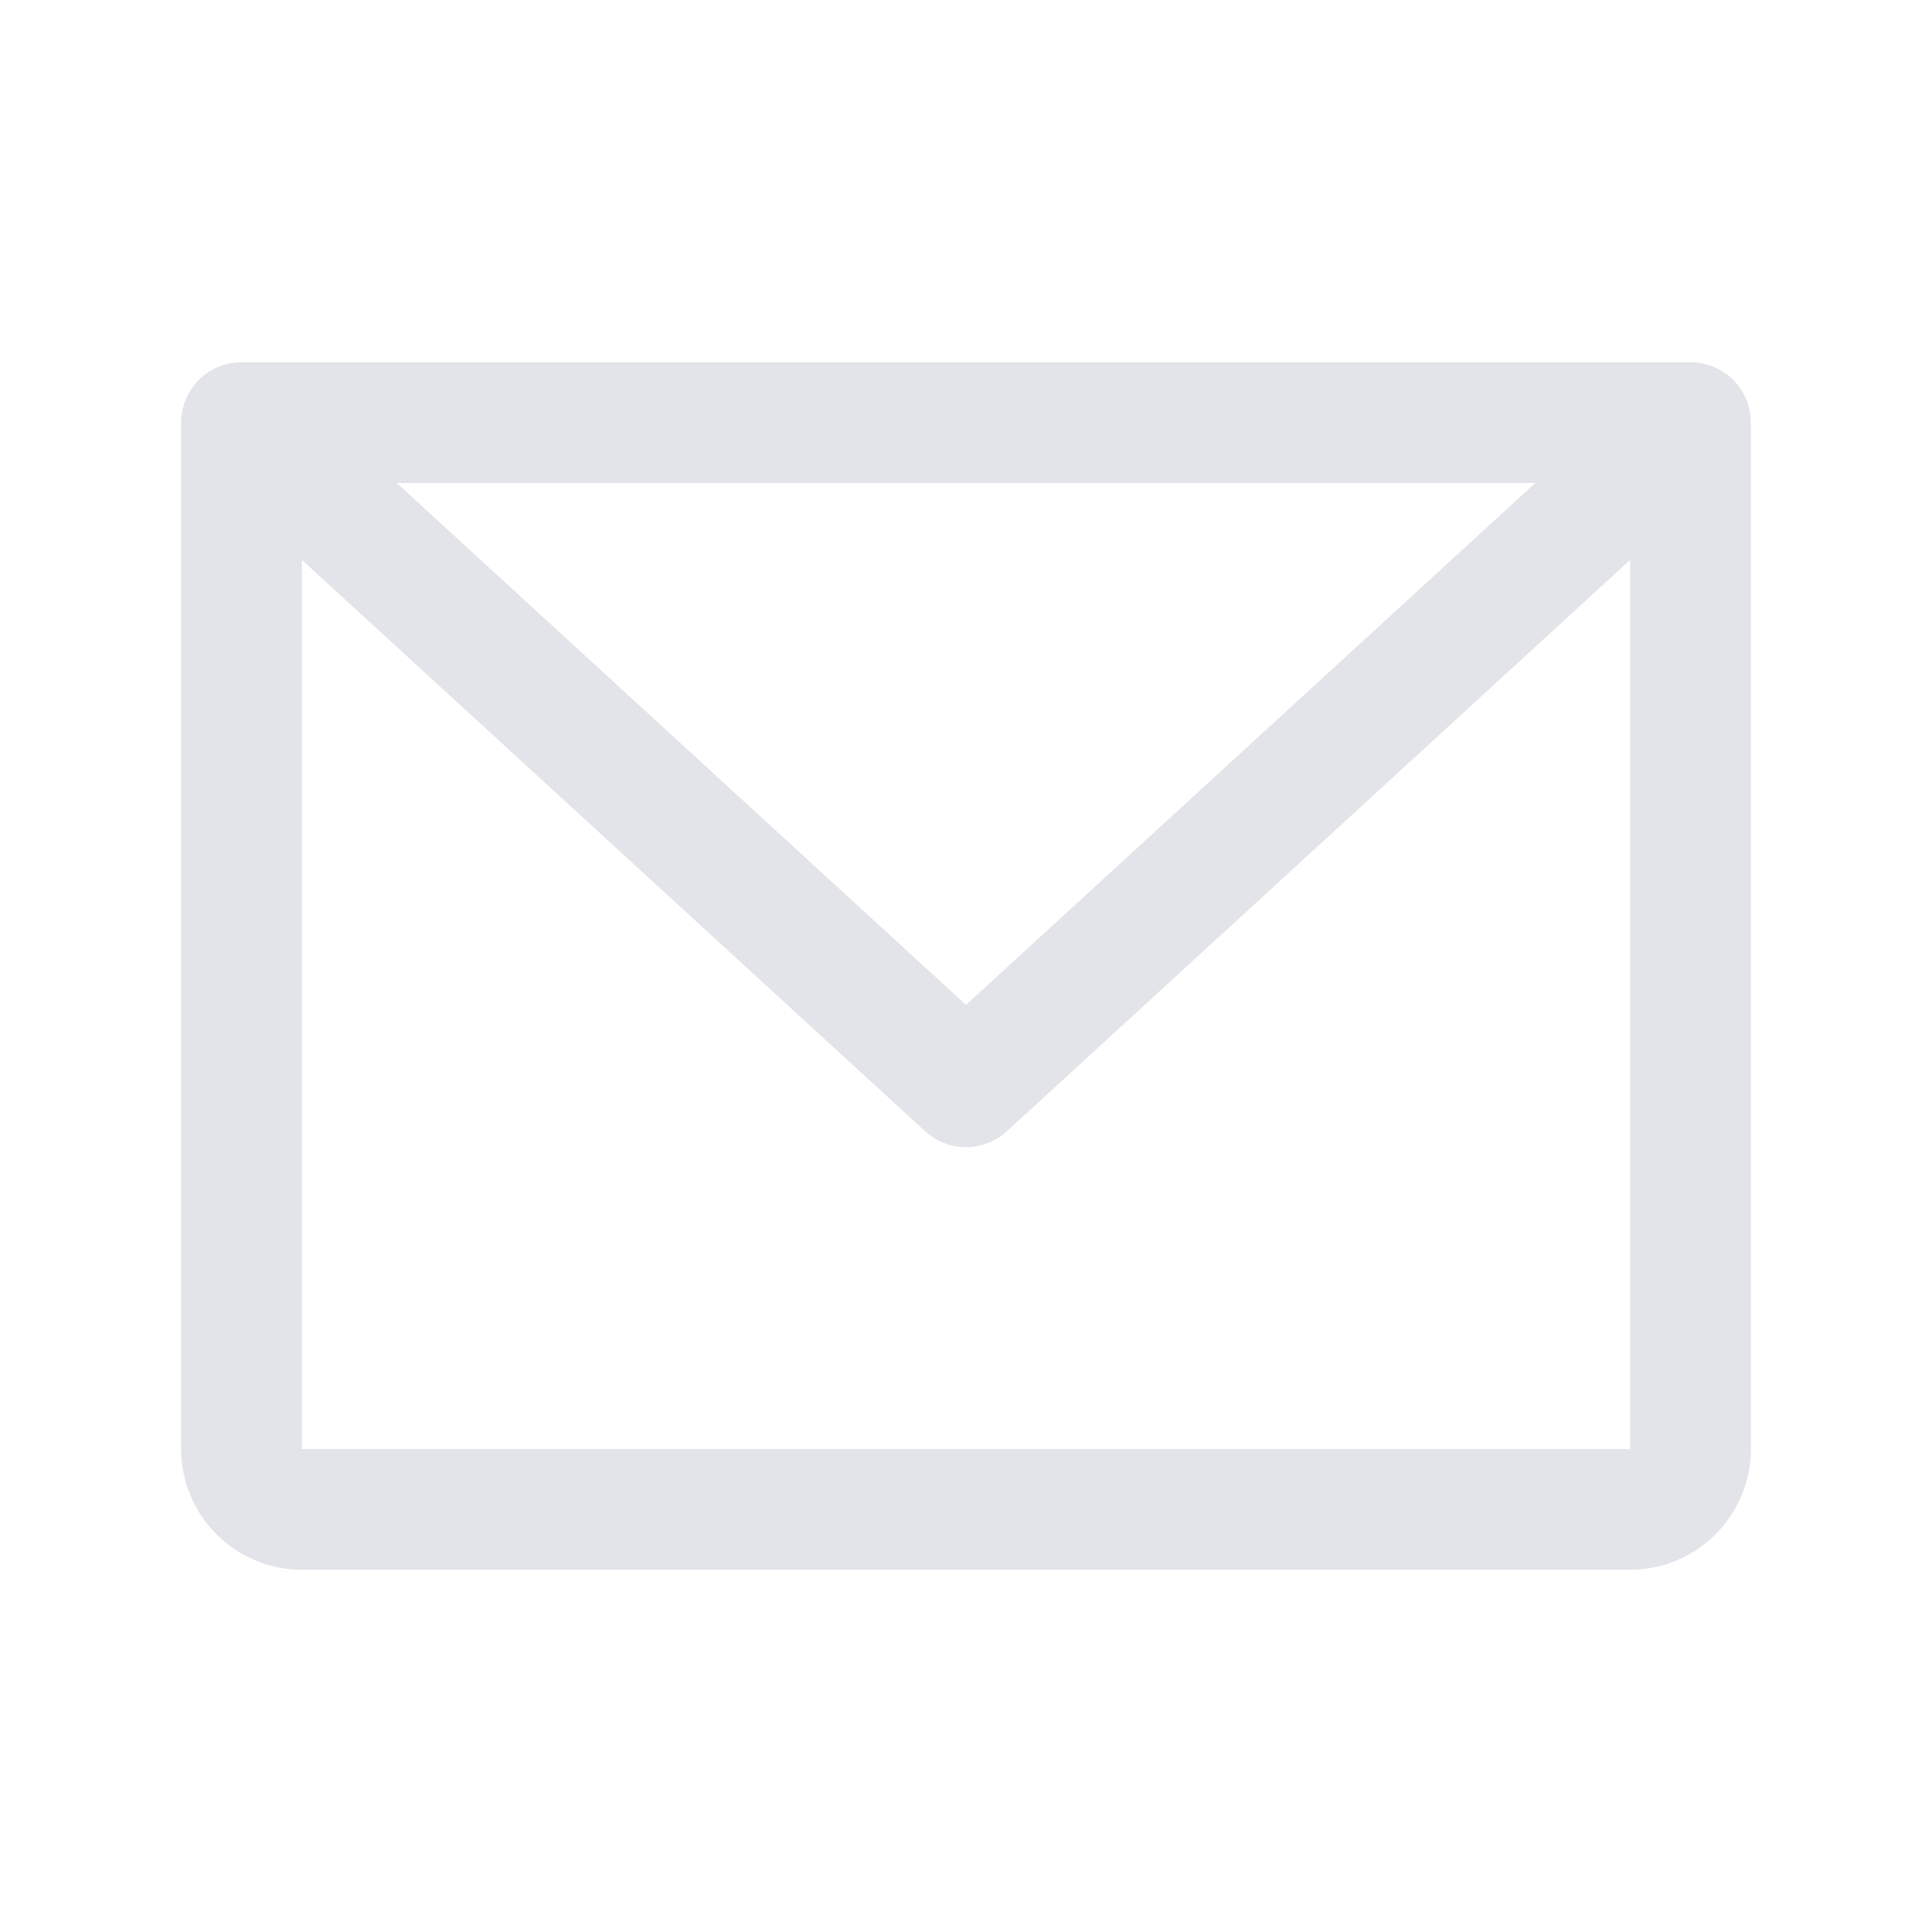
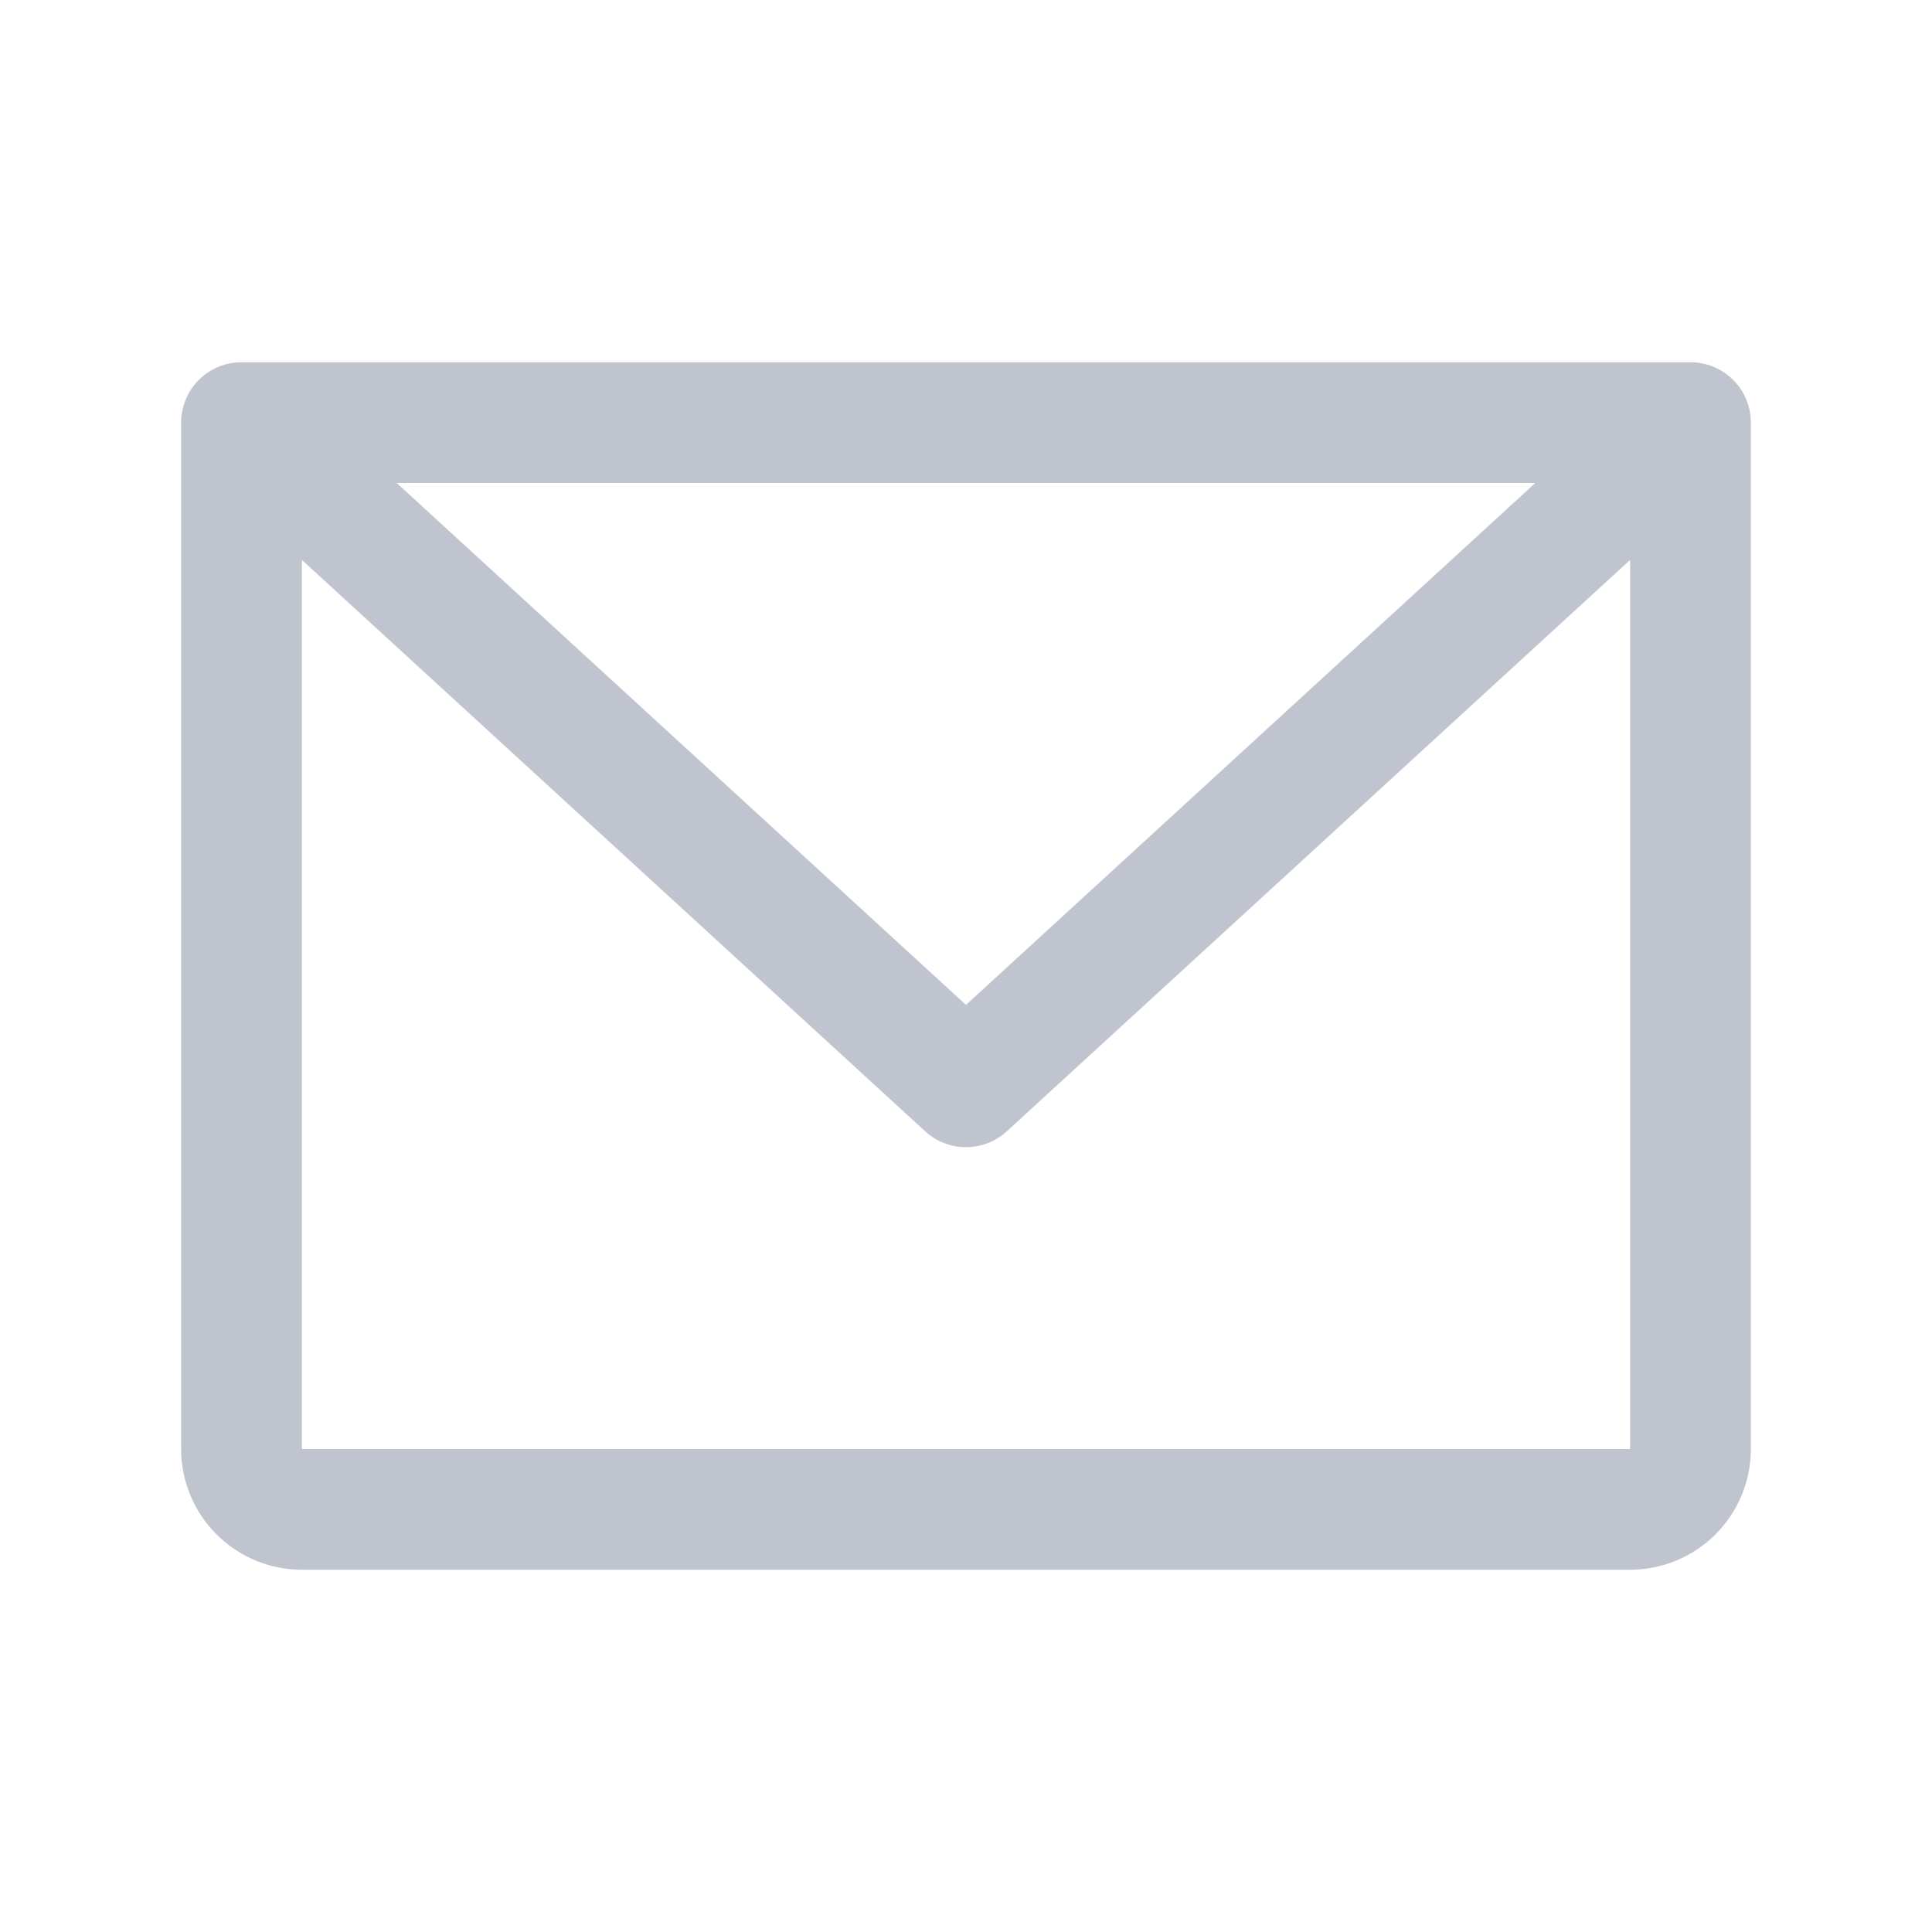
<svg xmlns="http://www.w3.org/2000/svg" width="32" height="32" viewBox="0 0 32 32" fill="none">
-   <path d="M28 6H4C3.735 6 3.48 6.105 3.293 6.293C3.105 6.48 3 6.735 3 7V24C3 24.53 3.211 25.039 3.586 25.414C3.961 25.789 4.47 26 5 26H27C27.53 26 28.039 25.789 28.414 25.414C28.789 25.039 29 24.53 29 24V7C29 6.735 28.895 6.48 28.707 6.293C28.52 6.105 28.265 6 28 6ZM25.429 8L16 16.644L6.571 8H25.429ZM27 24H5V9.274L15.324 18.738C15.508 18.907 15.75 19.001 16 19.001C16.25 19.001 16.492 18.907 16.676 18.738L27 9.274V24Z" fill="#E2E4E9" />
+   <path d="M28 6H4C3.735 6 3.48 6.105 3.293 6.293C3.105 6.48 3 6.735 3 7V24C3 24.53 3.211 25.039 3.586 25.414C3.961 25.789 4.47 26 5 26H27C27.53 26 28.039 25.789 28.414 25.414C28.789 25.039 29 24.53 29 24V7C29 6.735 28.895 6.48 28.707 6.293C28.52 6.105 28.265 6 28 6ZM25.429 8L16 16.644L6.571 8H25.429ZM27 24H5V9.274L15.324 18.738C15.508 18.907 15.75 19.001 16 19.001C16.25 19.001 16.492 18.907 16.676 18.738L27 9.274V24Z" fill="#C0C4CE" />
</svg>
